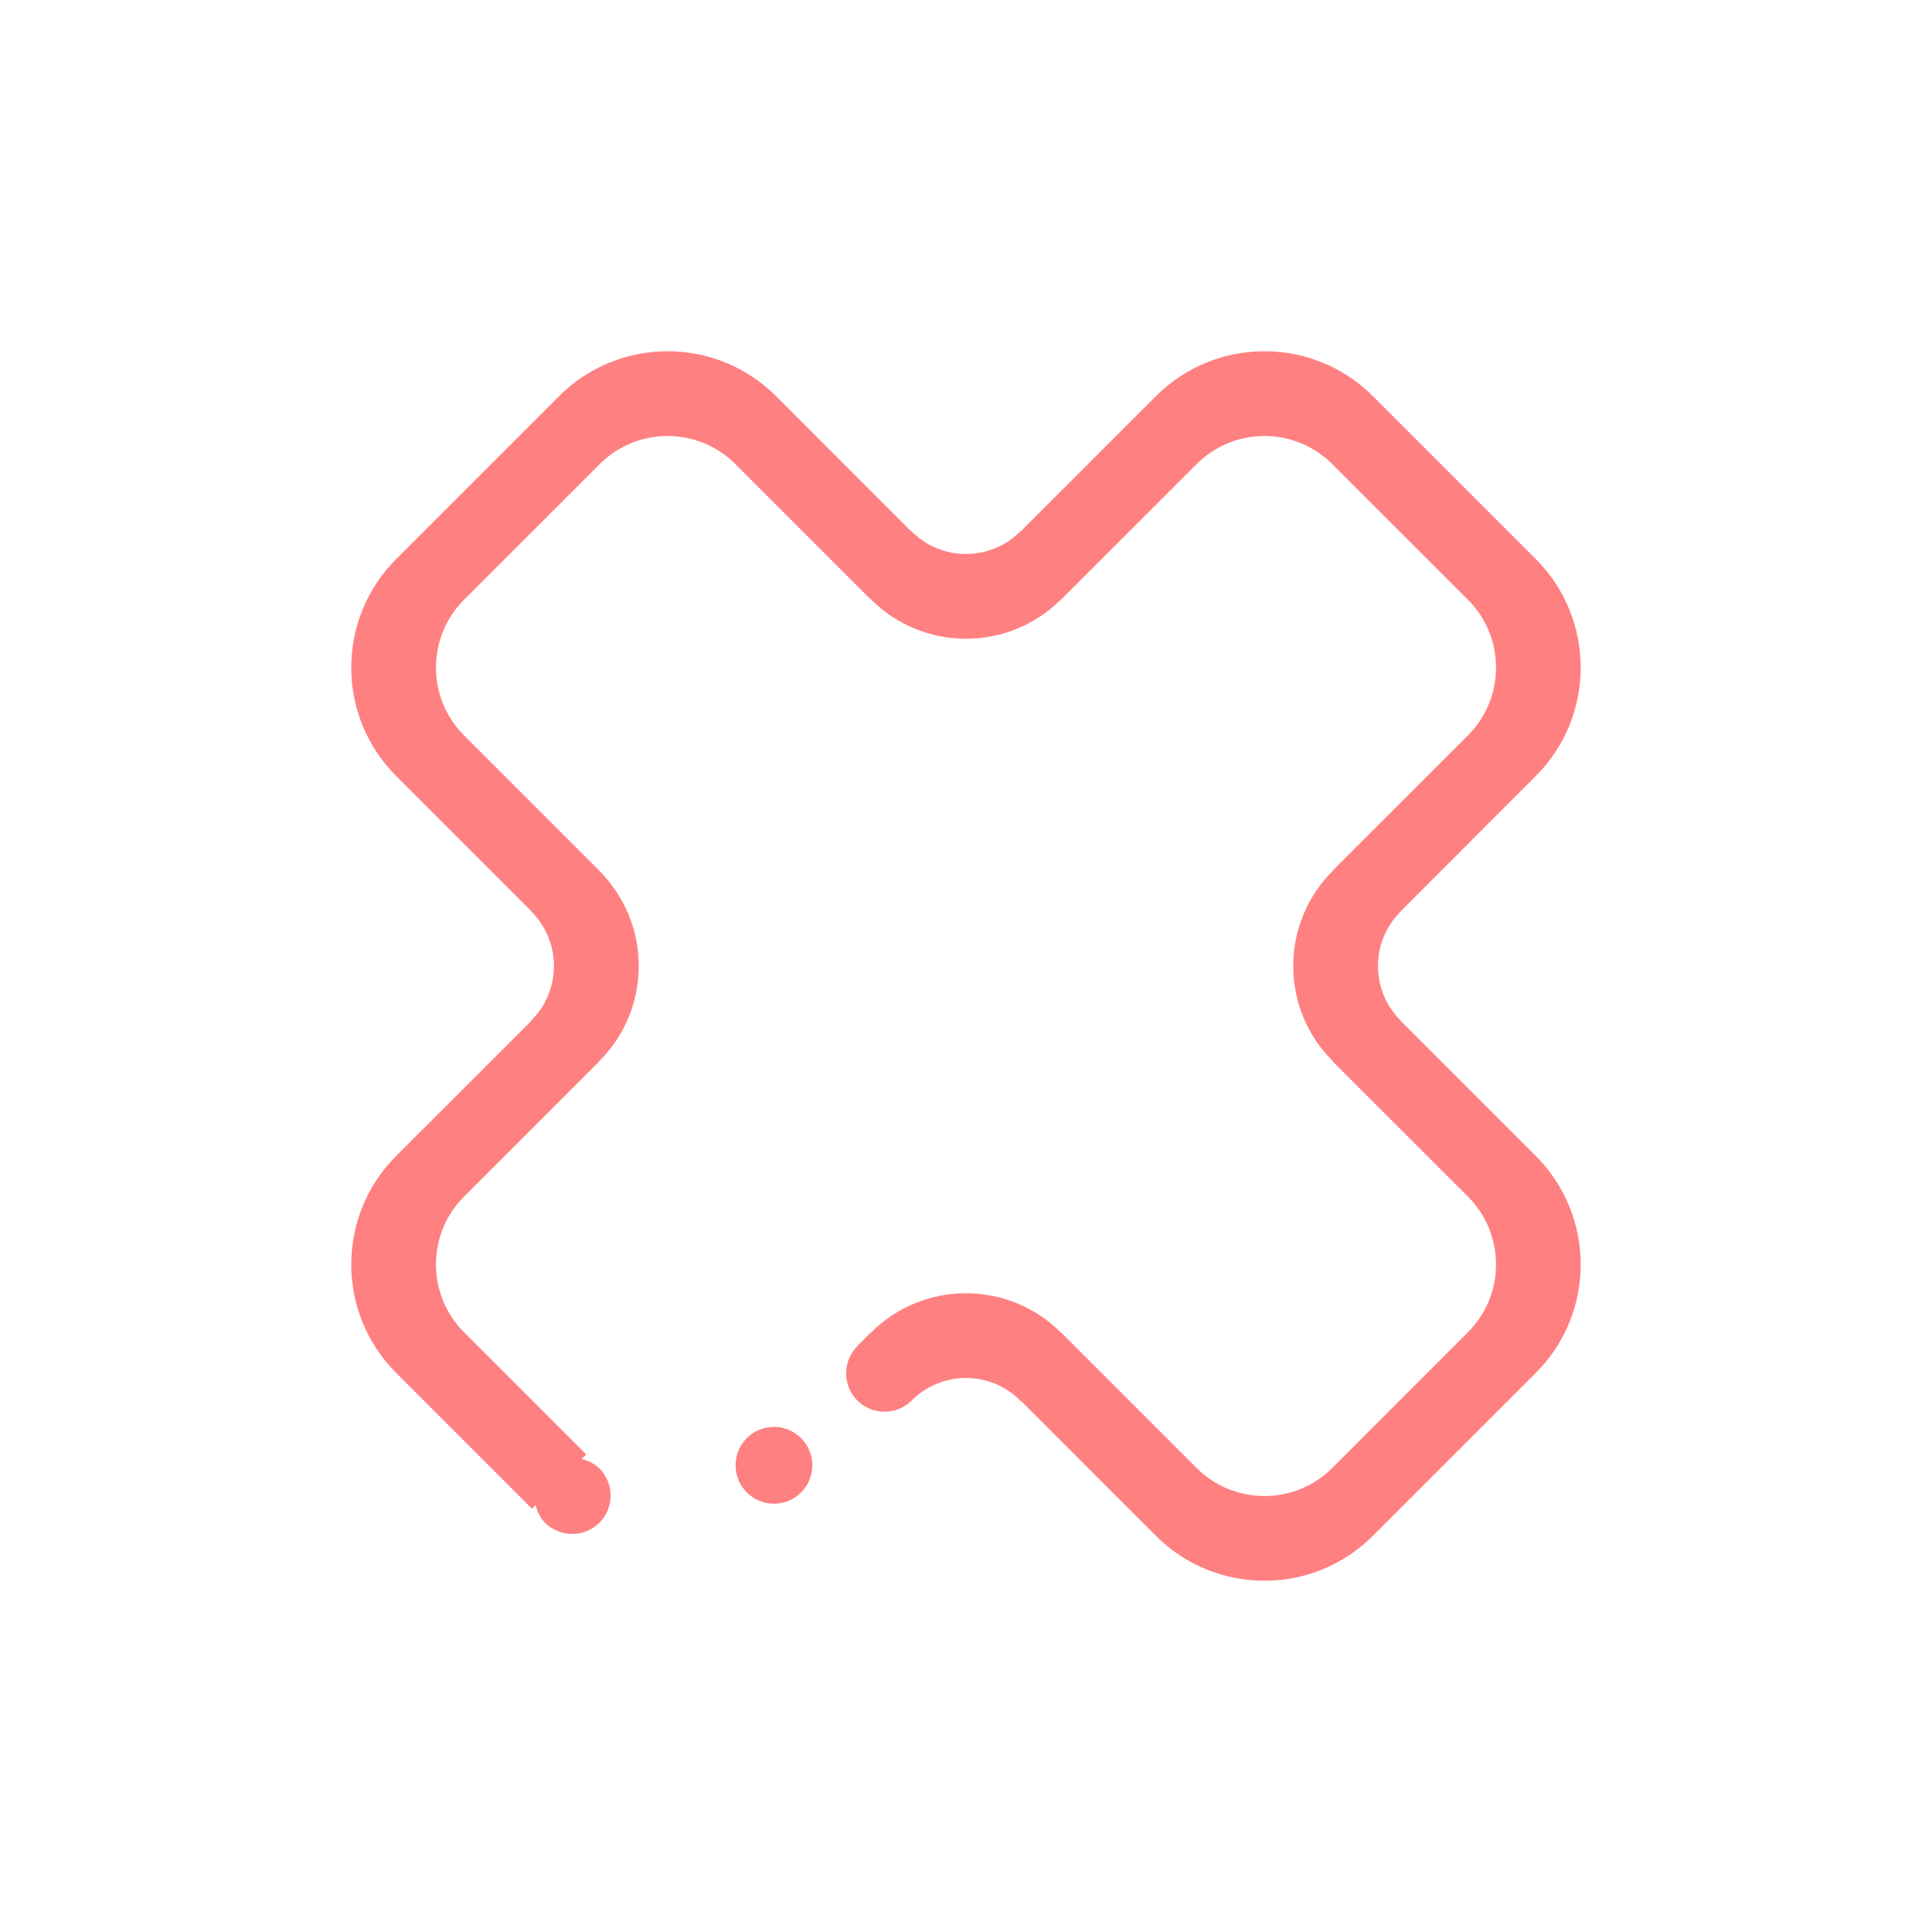
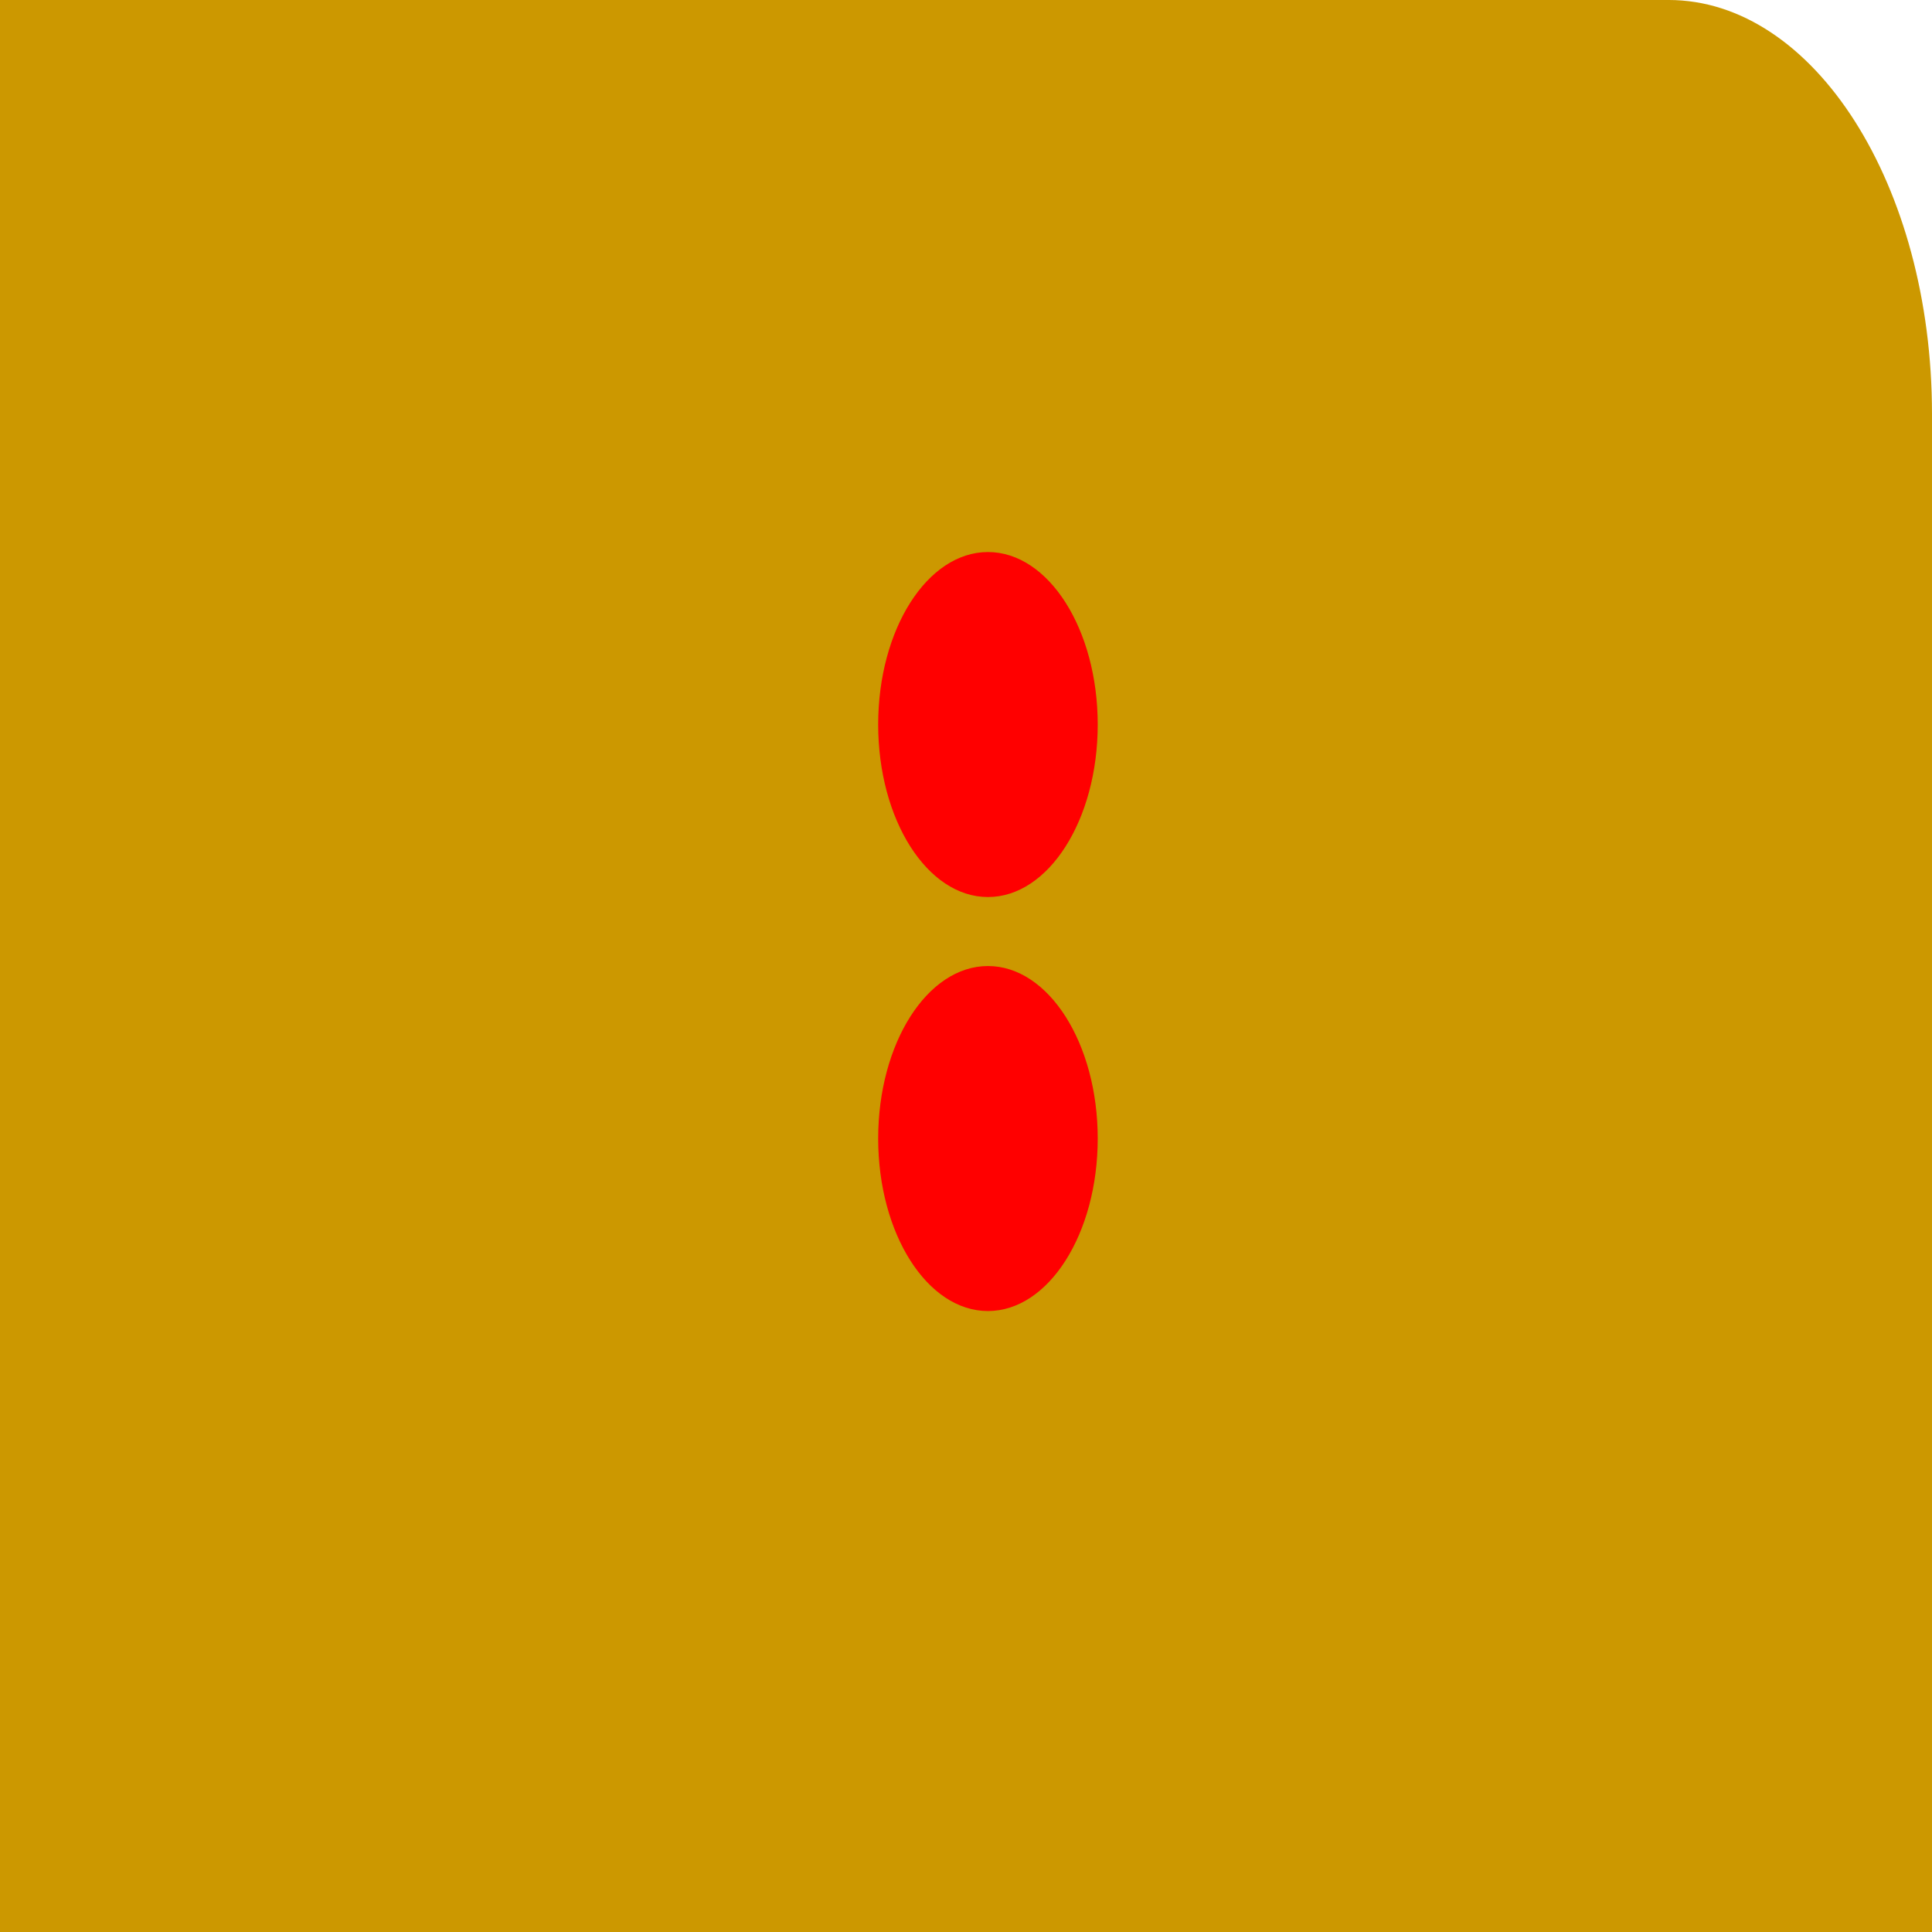
<svg xmlns="http://www.w3.org/2000/svg" viewBox="0 0 50 50" version="1.2" baseProfile="tiny">
  <defs>
</defs>
  <g fill="none" stroke="black" stroke-width="1" fill-rule="evenodd" stroke-linecap="square" stroke-linejoin="bevel">
-     <g fill="#050505" fill-opacity="1" stroke="none" transform="matrix(2.27273,0,0,2.27273,0,0)" font-family="FuraCode Nerd Font" font-size="10" font-weight="400" font-style="normal" opacity="0.003">
-       <rect x="0" y="0" width="22" height="22" />
+     <g fill="#cc9800" fill-opacity="1" stroke="none" transform="matrix(1.13636,0,0,1.78571,0,-100)" font-family="FuraCode Nerd Font" font-size="10" font-weight="400" font-style="normal">
+       <path vector-effect="none" fill-rule="nonzero" d="M1e-06,56 L1e-06,84 L44,84 L44,62 C44,58.686 41.314,56 38,56 L1e-06,56" />
    </g>
-     <g fill="#ff8080" fill-opacity="1" stroke="none" transform="matrix(2.27273,0,0,2.27273,0,0)" font-family="FuraCode Nerd Font" font-size="10" font-weight="400" font-style="normal">
-       <path vector-effect="none" fill-rule="evenodd" d="M15.957,10.369 C15.954,10.372 15.953,10.378 15.947,10.382 C15.606,10.723 15.606,11.277 15.947,11.619 C15.952,11.623 15.956,11.629 15.958,11.633 L17.488,13.163 C18.17,13.845 18.17,14.952 17.488,15.634 L15.634,17.488 C14.951,18.171 13.845,18.171 13.162,17.488 L11.632,15.958 C11.628,15.954 11.623,15.954 11.618,15.948 C11.277,15.606 10.723,15.606 10.381,15.948 C10.21,16.118 9.933,16.118 9.763,15.948 C9.592,15.777 9.592,15.5 9.763,15.329 L9.762,15.328 L9.9,15.189 C9.904,15.185 9.912,15.18 9.917,15.175 C10.515,14.577 11.485,14.577 12.082,15.175 C12.087,15.18 12.095,15.185 12.101,15.191 L13.626,16.716 C14.053,17.142 14.744,17.142 15.171,16.716 L16.716,15.17 C17.142,14.744 17.142,14.053 16.716,13.626 L15.19,12.101 C15.186,12.097 15.181,12.089 15.175,12.082 C14.577,11.485 14.577,10.515 15.175,9.917 C15.184,9.913 15.185,9.905 15.189,9.9 L16.716,8.374 C17.142,7.947 17.142,7.256 16.716,6.829 L15.171,5.285 C14.744,4.858 14.053,4.858 13.626,5.285 L12.102,6.808 C12.097,6.815 12.089,6.818 12.082,6.825 C11.485,7.423 10.515,7.423 9.917,6.825 C9.913,6.818 9.905,6.815 9.899,6.81 L8.374,5.285 C7.947,4.858 7.256,4.858 6.829,5.285 L5.284,6.829 C4.858,7.256 4.858,7.948 5.284,8.374 L6.809,9.899 C6.815,9.903 6.819,9.911 6.825,9.917 C7.423,10.515 7.423,11.485 6.825,12.082 C6.818,12.091 6.814,12.096 6.808,12.102 L5.284,13.626 C4.858,14.053 4.858,14.744 5.284,15.171 L6.675,16.562 L6.623,16.614 C6.696,16.632 6.767,16.664 6.825,16.721 C6.996,16.892 6.996,17.169 6.825,17.34 C6.654,17.51 6.377,17.51 6.207,17.34 C6.149,17.282 6.118,17.211 6.099,17.138 L6.058,17.18 L4.512,15.634 C3.829,14.952 3.829,13.845 4.512,13.162 L6.042,11.633 C6.046,11.629 6.047,11.623 6.052,11.618 C6.393,11.277 6.393,10.723 6.052,10.381 C6.048,10.378 6.047,10.372 6.043,10.368 L4.512,8.837 C3.829,8.155 3.829,7.048 4.512,6.366 L6.366,4.512 C7.048,3.829 8.155,3.829 8.838,4.512 L10.367,6.042 C10.371,6.046 10.377,6.047 10.381,6.052 C10.723,6.394 11.277,6.394 11.618,6.052 C11.623,6.046 11.629,6.045 11.633,6.041 L13.162,4.512 C13.845,3.829 14.952,3.829 15.634,4.512 L17.488,6.366 C18.17,7.048 18.17,8.155 17.488,8.837 L15.957,10.369 M8.813,16.248 C9.055,16.248 9.25,16.444 9.25,16.686 C9.25,16.927 9.055,17.123 8.813,17.123 C8.572,17.123 8.376,16.927 8.376,16.686 C8.376,16.444 8.572,16.248 8.813,16.248 " />
+     <g fill="#000000" fill-opacity="1" stroke="none" transform="matrix(1.13636,0,0,1.78571,0,-100)" font-family="FuraCode Nerd Font" font-size="10" font-weight="400" font-style="normal" opacity="0.003">
+       <rect x="0" y="56" width="44" height="28" />
+     </g>
+     <g fill="#ff0000" fill-opacity="1" stroke="none" transform="matrix(1.13636,0,0,1.78571,0.568182,38.3938)" font-family="FuraCode Nerd Font" font-size="10" font-weight="400" font-style="normal">
+       <circle cx="22" cy="-11" r="2.5" />
+     </g>
+     <g fill="#ff0000" fill-opacity="1" stroke="none" transform="matrix(1.13636,0,0,1.78571,0.568182,38.3938)" font-family="FuraCode Nerd Font" font-size="10" font-weight="400" font-style="normal">
+       <circle cx="22" cy="-5" r="2.5" />
    </g>
    <g fill="none" stroke="#000000" stroke-opacity="1" stroke-width="1" stroke-linecap="square" stroke-linejoin="bevel" transform="matrix(1,0,0,1,0,0)" font-family="FuraCode Nerd Font" font-size="10" font-weight="400" font-style="normal">
</g>
  </g>
</svg>
